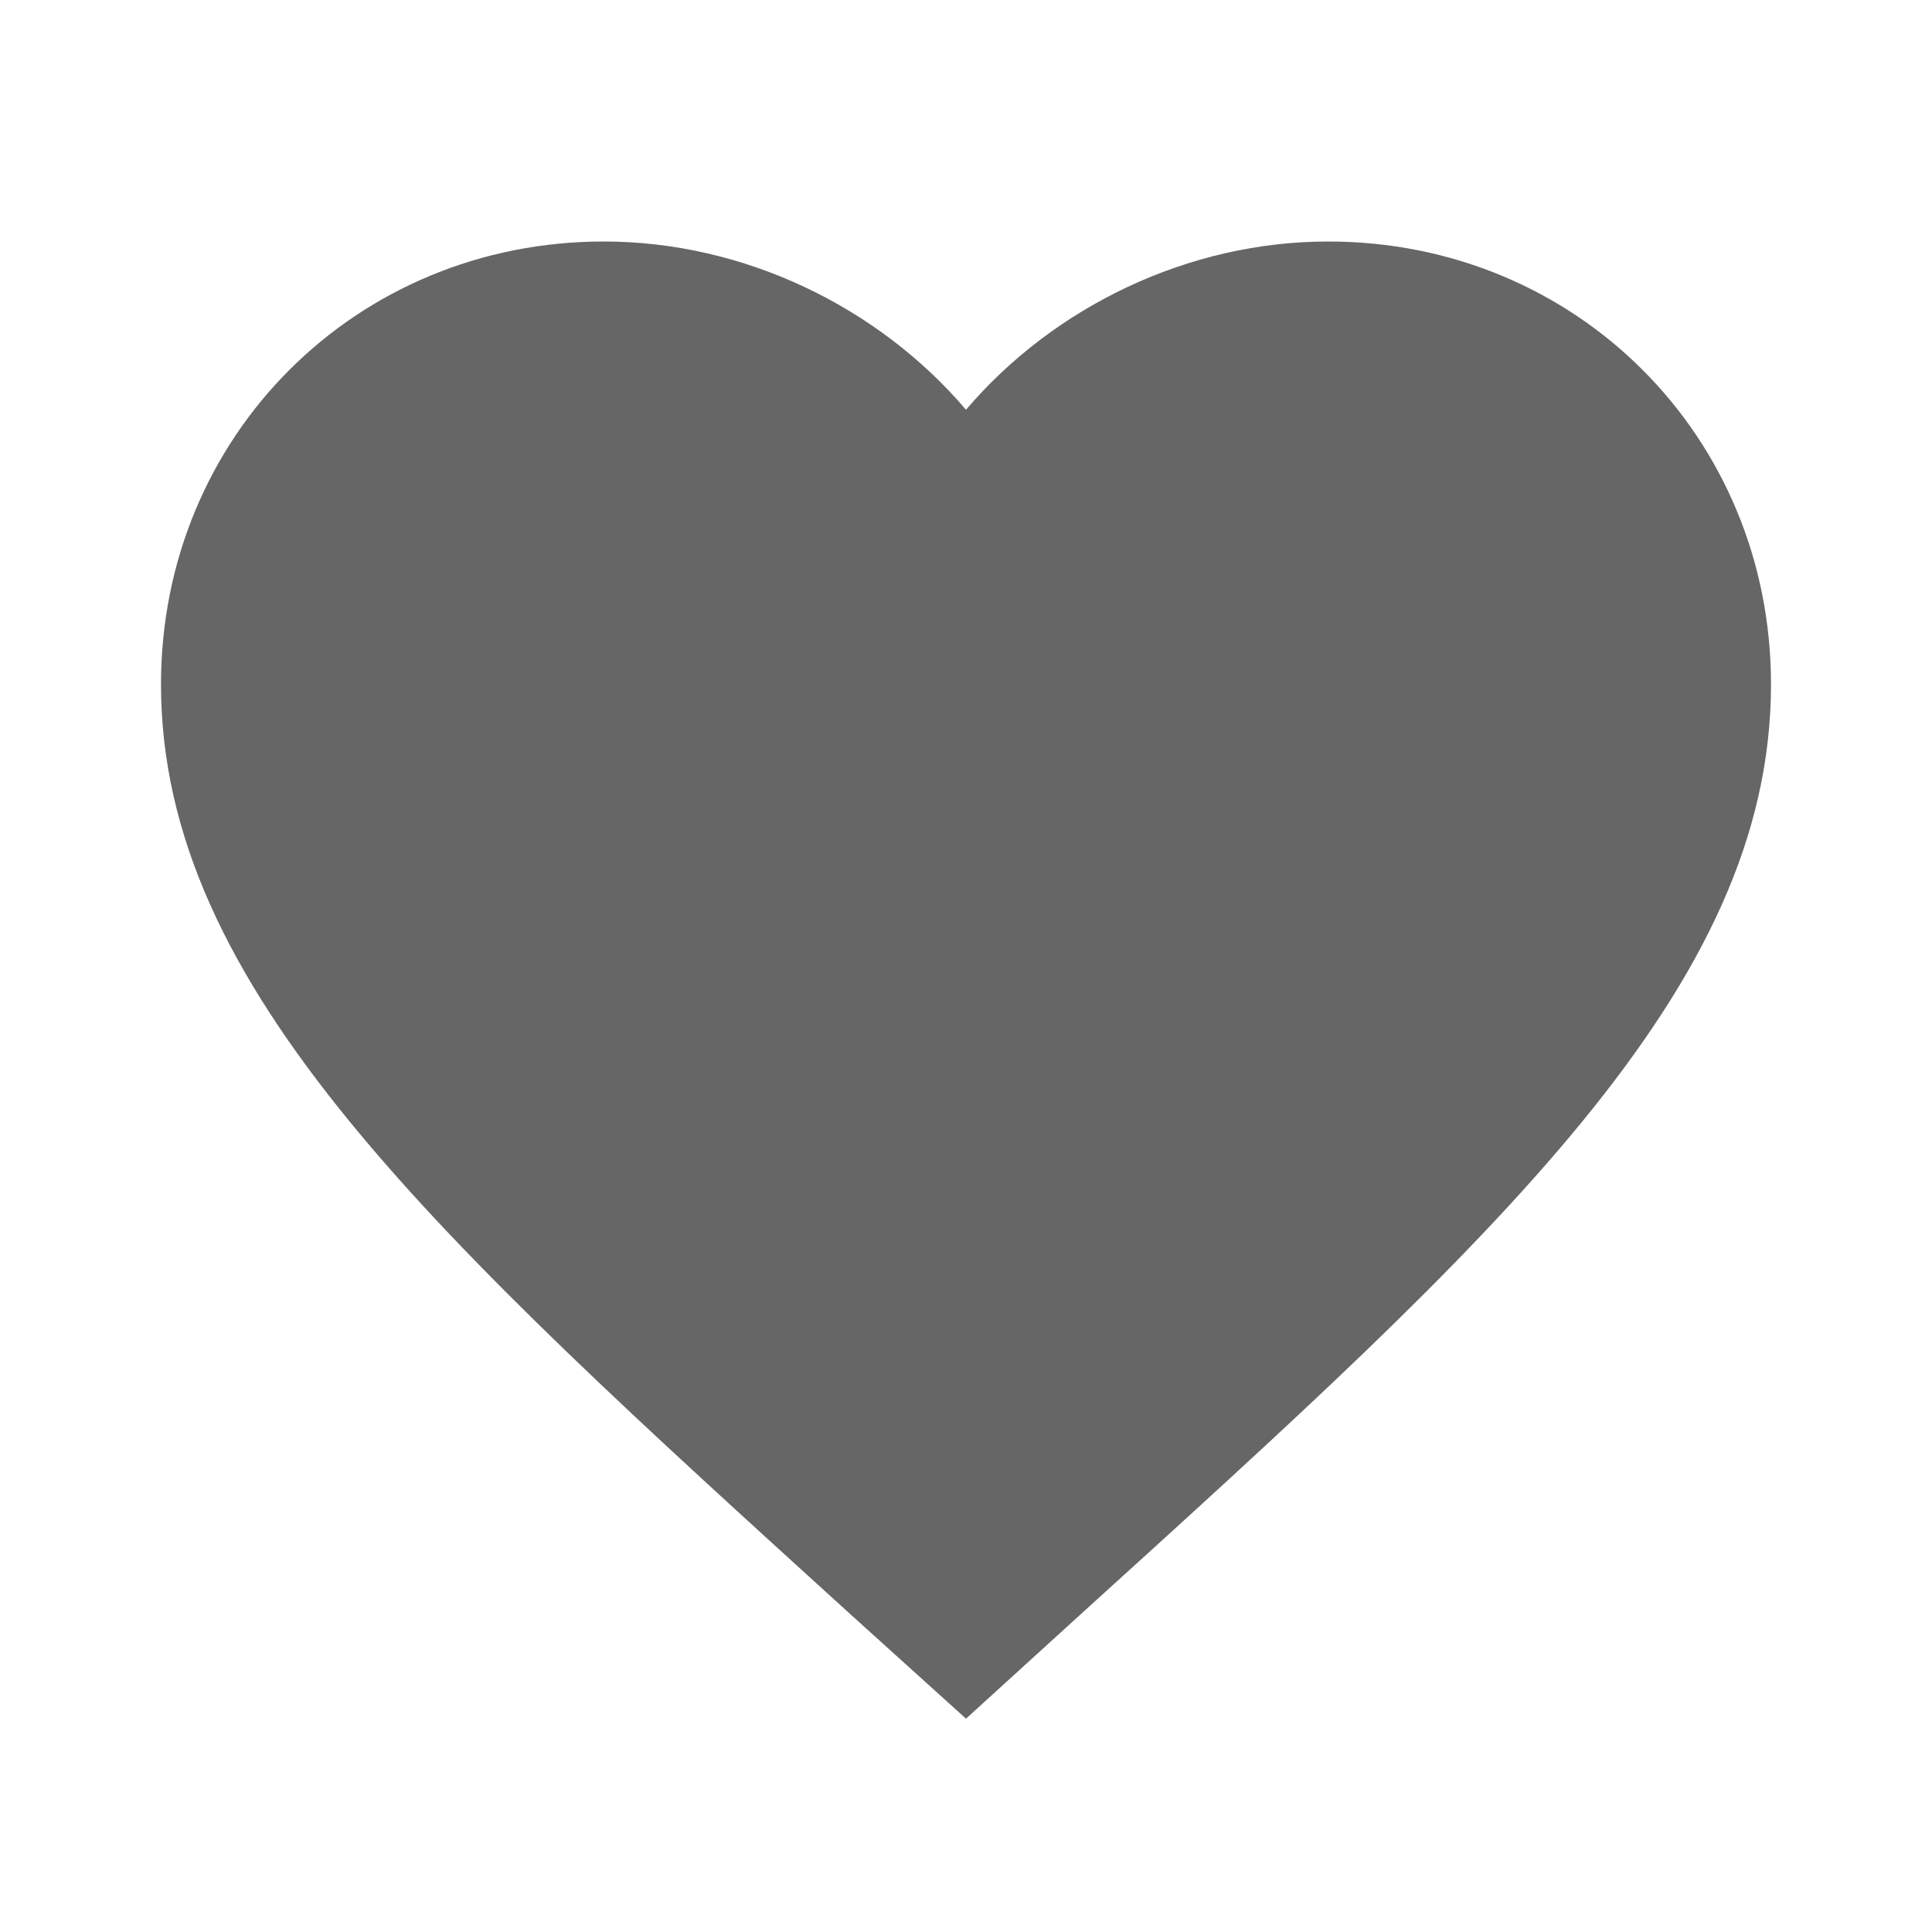
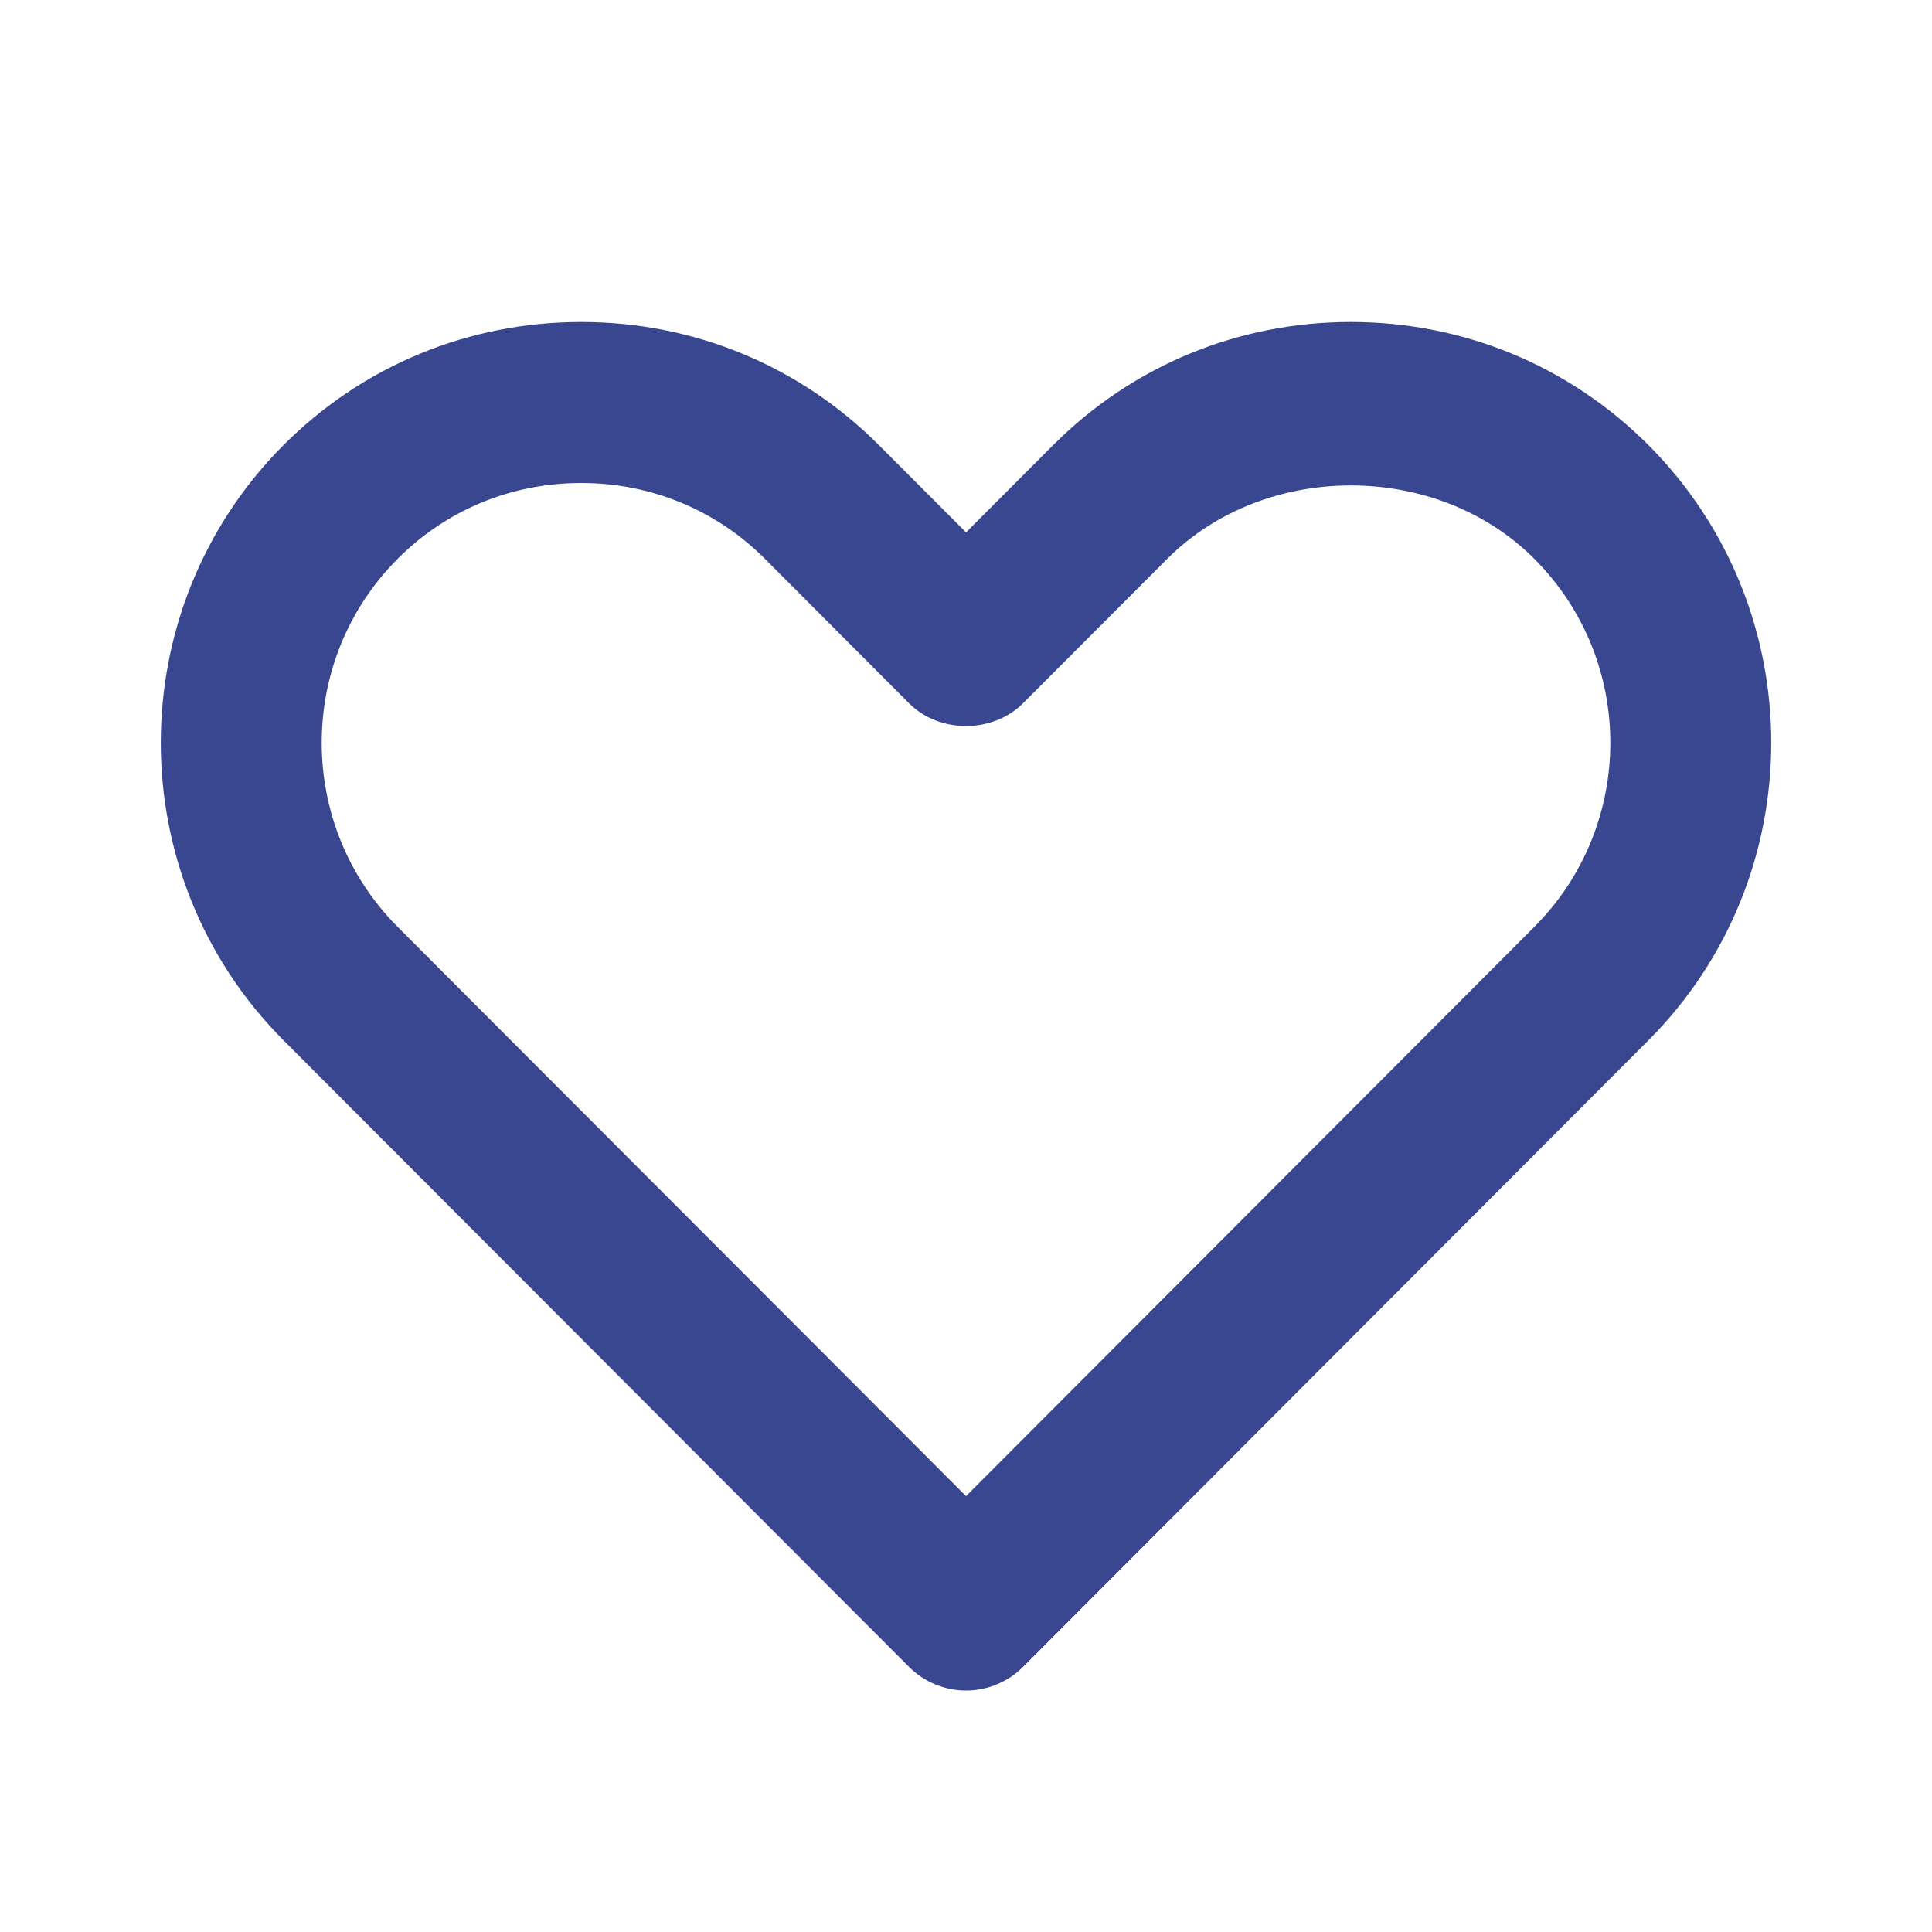
- <svg xmlns="http://www.w3.org/2000/svg" viewBox="0 0 24 24">
-   <path d="M16.5 3c-1.74 0-3.41.81-4.5 2.09C10.91 3.81 9.24 3 7.5 3 4.42 3 2 5.42 2 8.5c0 3.78 3.4 6.86 8.55 11.54L12 21.35l1.45-1.32C18.6 15.36 22 12.28 22 8.5 22 5.42 19.58 3 16.5 3" fill="rgb(102, 102, 102)" fill-rule="evenodd" />
+ <svg xmlns="http://www.w3.org/2000/svg" xmlns:xlink="http://www.w3.org/1999/xlink" width="18px" height="18px" viewBox="0 0 18 18" version="1.1">
+   <defs>
+     <path d="M6.971 12.53C7.112 12.671 7.303 12.75 7.502 12.75C7.701 12.75 7.891 12.671 8.033 12.53L13.858 6.694C15.386 5.165 15.386 2.675 13.858 1.145C13.12 0.407 12.136 0 11.087 0C10.037 0 9.053 0.407 8.315 1.146L7.502 1.96L6.688 1.145C5.95 0.407 4.966 0 3.917 0C2.867 0 1.883 0.407 1.145 1.145C-0.382 2.675 -0.382 5.165 1.145 6.694L6.971 12.53ZM2.207 2.206C2.661 1.75 3.268 1.5 3.917 1.5C4.565 1.5 5.172 1.75 5.627 2.205L6.971 3.552C7.253 3.835 7.75 3.835 8.033 3.552L9.377 2.206C10.286 1.296 11.887 1.294 12.796 2.206C13.741 3.151 13.741 4.689 12.796 5.636L7.502 10.939L2.207 5.636C1.263 4.689 1.263 3.151 2.207 2.206Z" transform="translate(1.498275 3)" id="path_1" />
+     <clipPath id="mask_1">
+       <use xlink:href="#path_1" />
+     </clipPath>
+   </defs>
+   <g id="compare-copy">
+     <path d="M6.971 12.53C7.112 12.671 7.303 12.75 7.502 12.75C7.701 12.75 7.891 12.671 8.033 12.53L13.858 6.694C15.386 5.165 15.386 2.675 13.858 1.145C13.12 0.407 12.136 0 11.087 0C10.037 0 9.053 0.407 8.315 1.146L7.502 1.96L6.688 1.145C5.95 0.407 4.966 0 3.917 0C2.867 0 1.883 0.407 1.145 1.145C-0.382 2.675 -0.382 5.165 1.145 6.694L6.971 12.53ZM2.207 2.206C2.661 1.75 3.268 1.5 3.917 1.5C4.565 1.5 5.172 1.75 5.627 2.205L6.971 3.552C7.253 3.835 7.75 3.835 8.033 3.552L9.377 2.206C10.286 1.296 11.887 1.294 12.796 2.206C13.741 3.151 13.741 4.689 12.796 5.636L7.502 10.939L2.207 5.636C1.263 4.689 1.263 3.151 2.207 2.206Z" transform="translate(1.498275 3)" id="🎨-Icon-Сolor" fill="#394791" fill-rule="evenodd" stroke="none" />
+   </g>
</svg>
